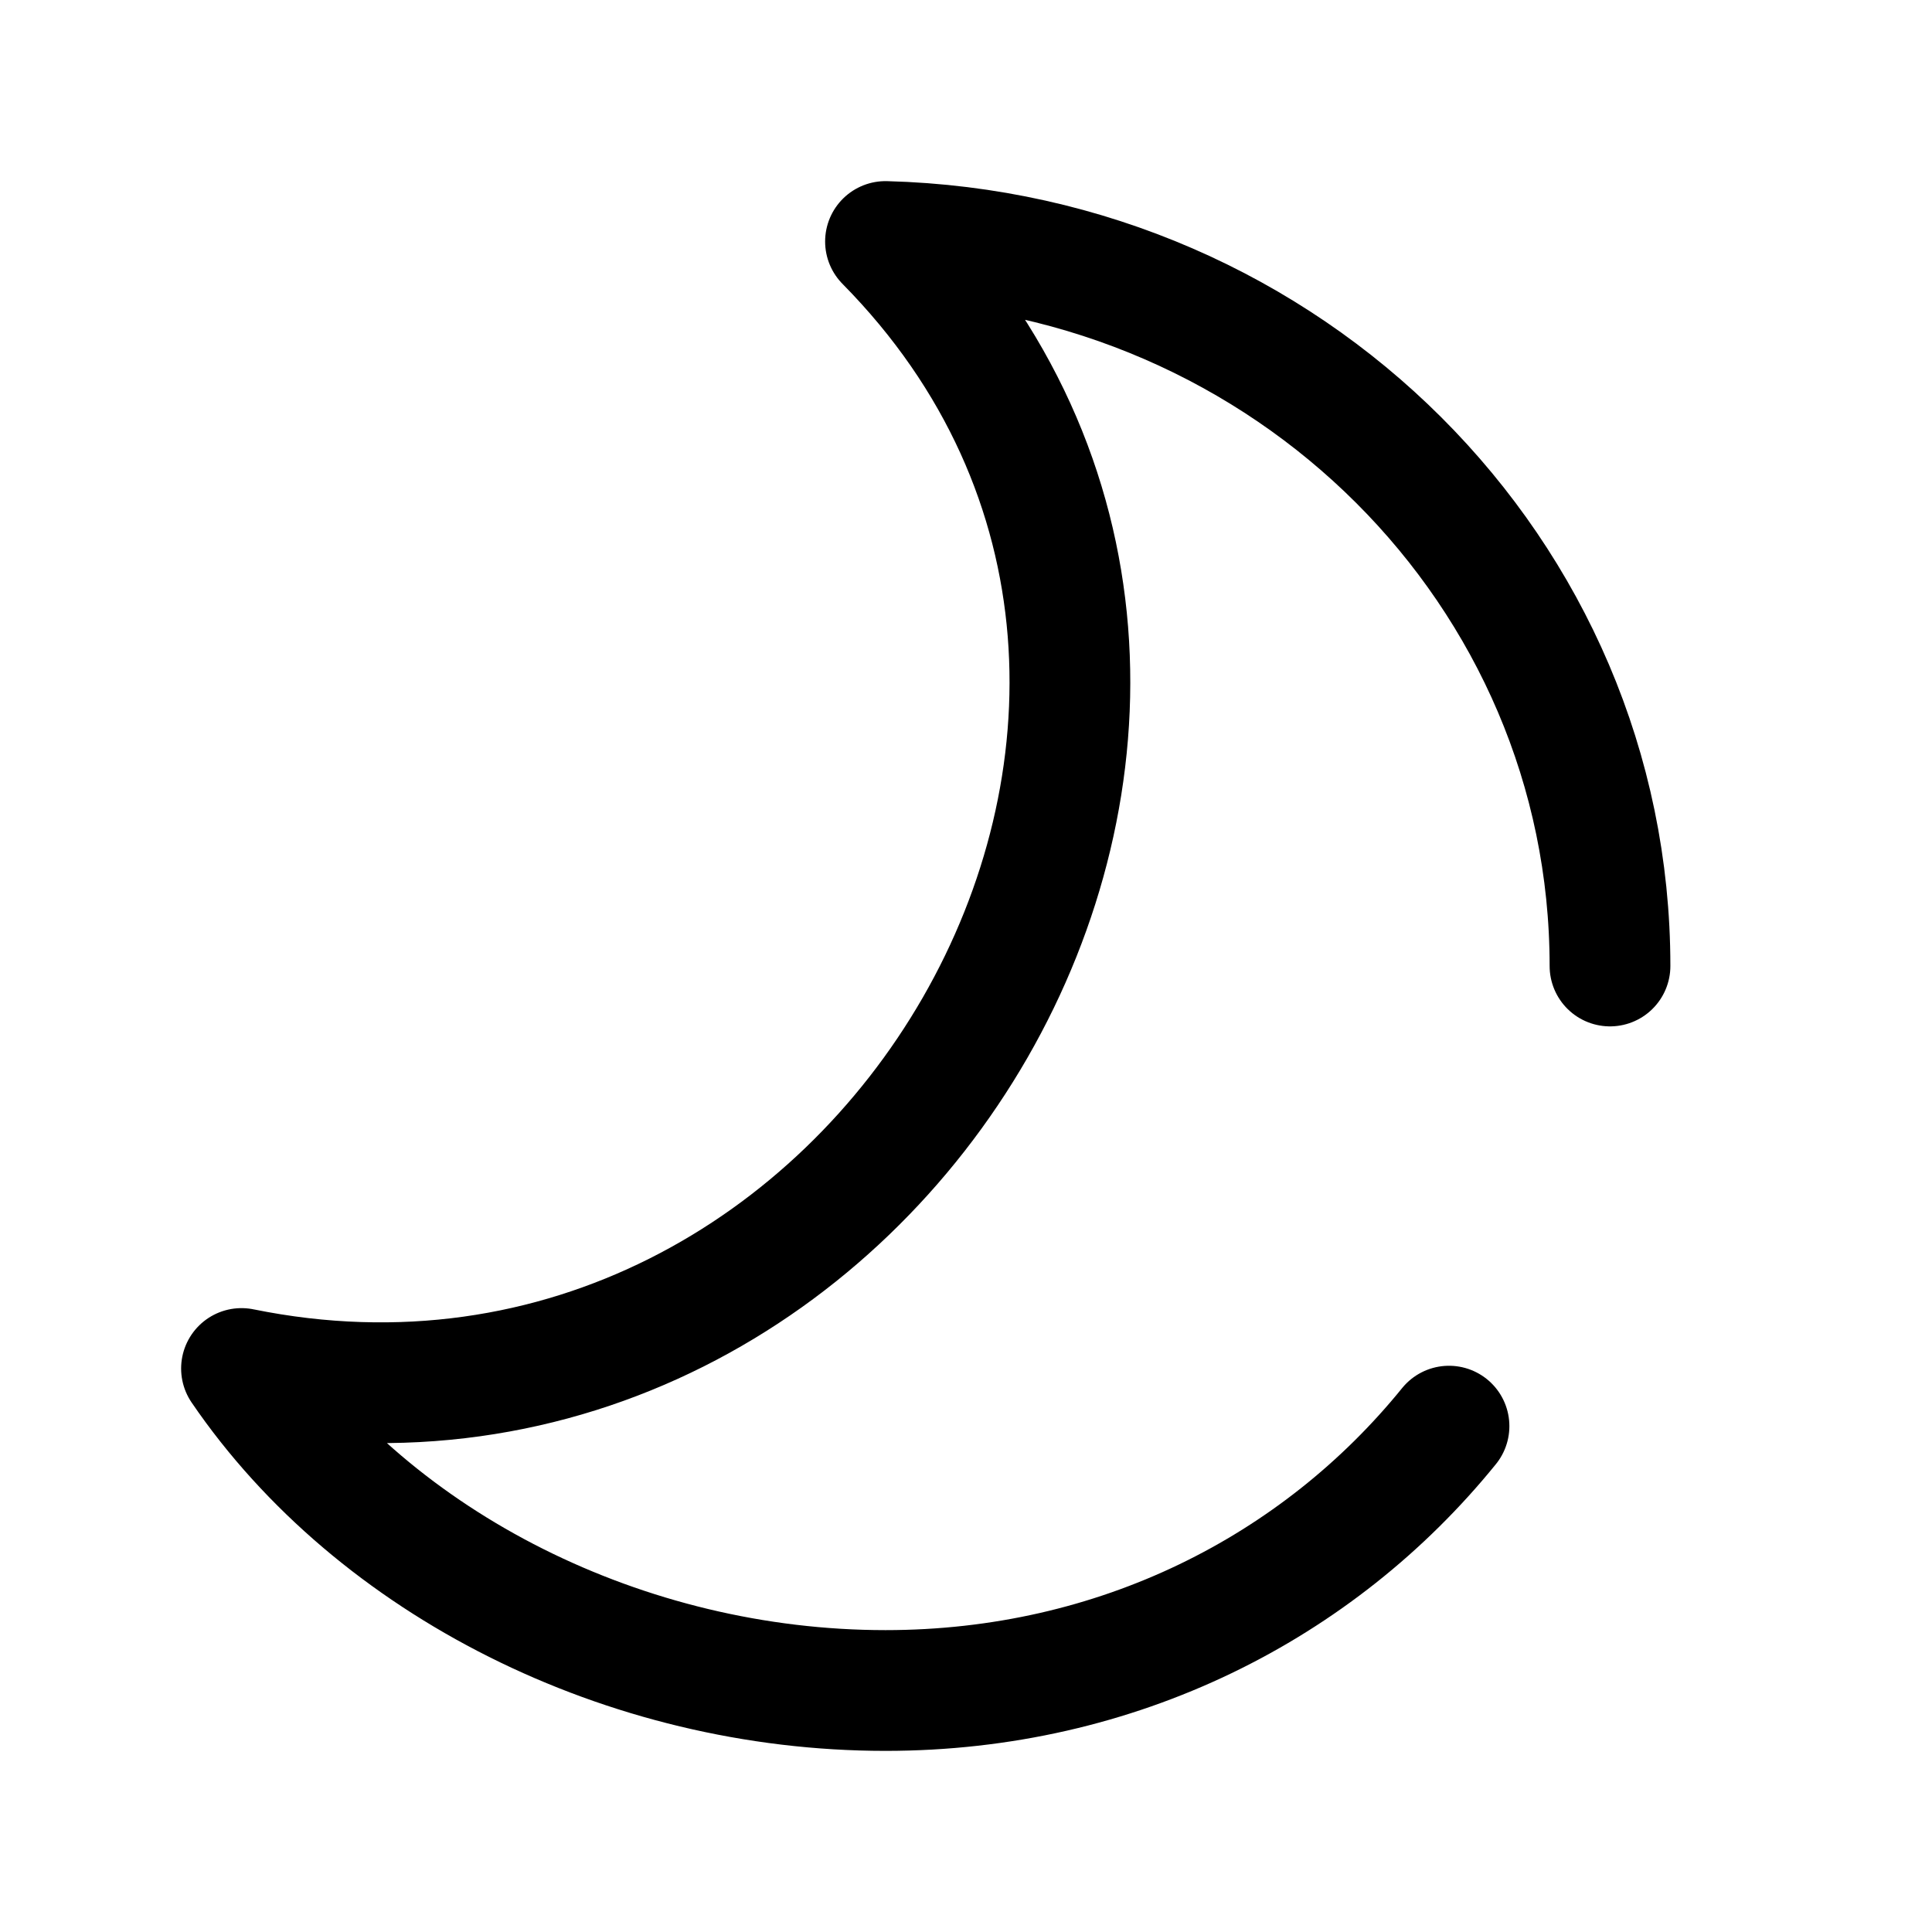
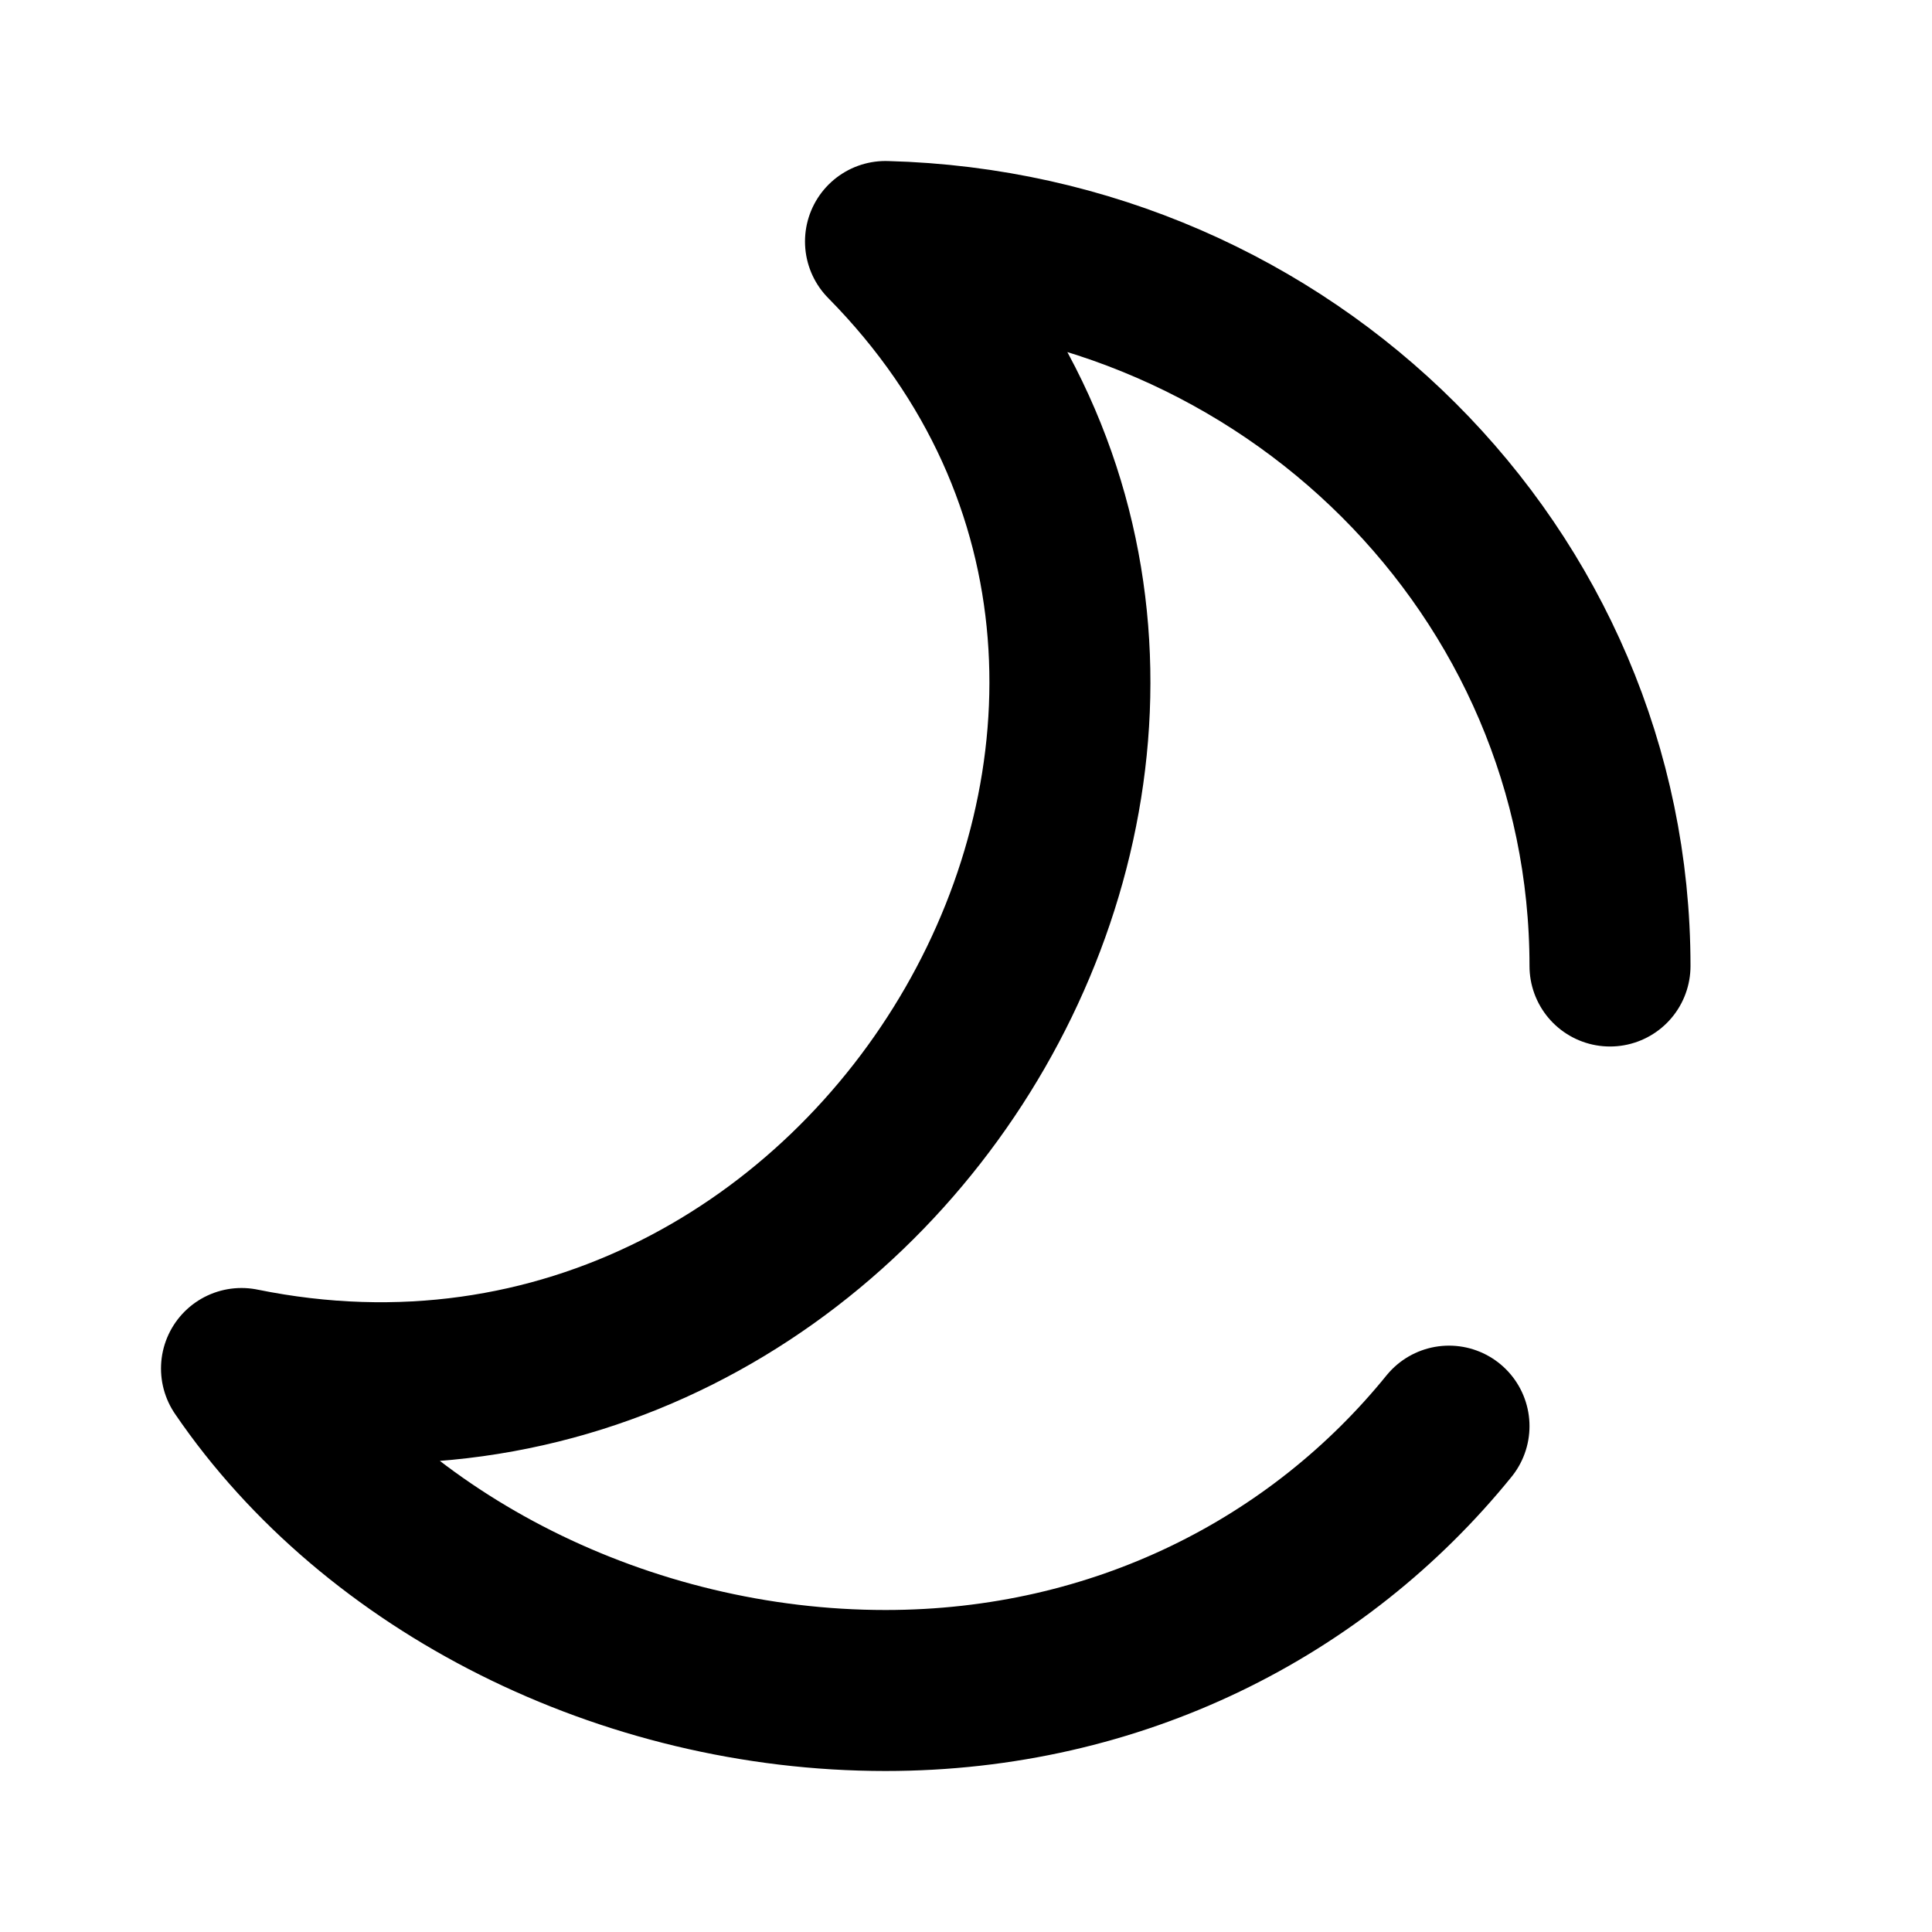
<svg xmlns="http://www.w3.org/2000/svg" width="30px" height="30px" viewBox="0 0 24 24" fill="none">
-   <path d="M20 12C20 7.111 16.001 3.131 11 3C16.683 8.758 10.952 18.618 3 17C4.659 19.432 7.771 21 11 21C13.884 21 16.375 19.721 18 17.716" stroke="#000000" stroke-width="1.5" stroke-linecap="round" stroke-linejoin="round" />
+   <path d="M20 12C20 7.111 16.001 3.131 11 3C16.683 8.758 10.952 18.618 3 17C4.659 19.432 7.771 21 11 21C13.884 21 16.375 19.721 18 17.716" stroke="#000" stroke-width="2" stroke-linecap="round" stroke-linejoin="round" />
</svg>
